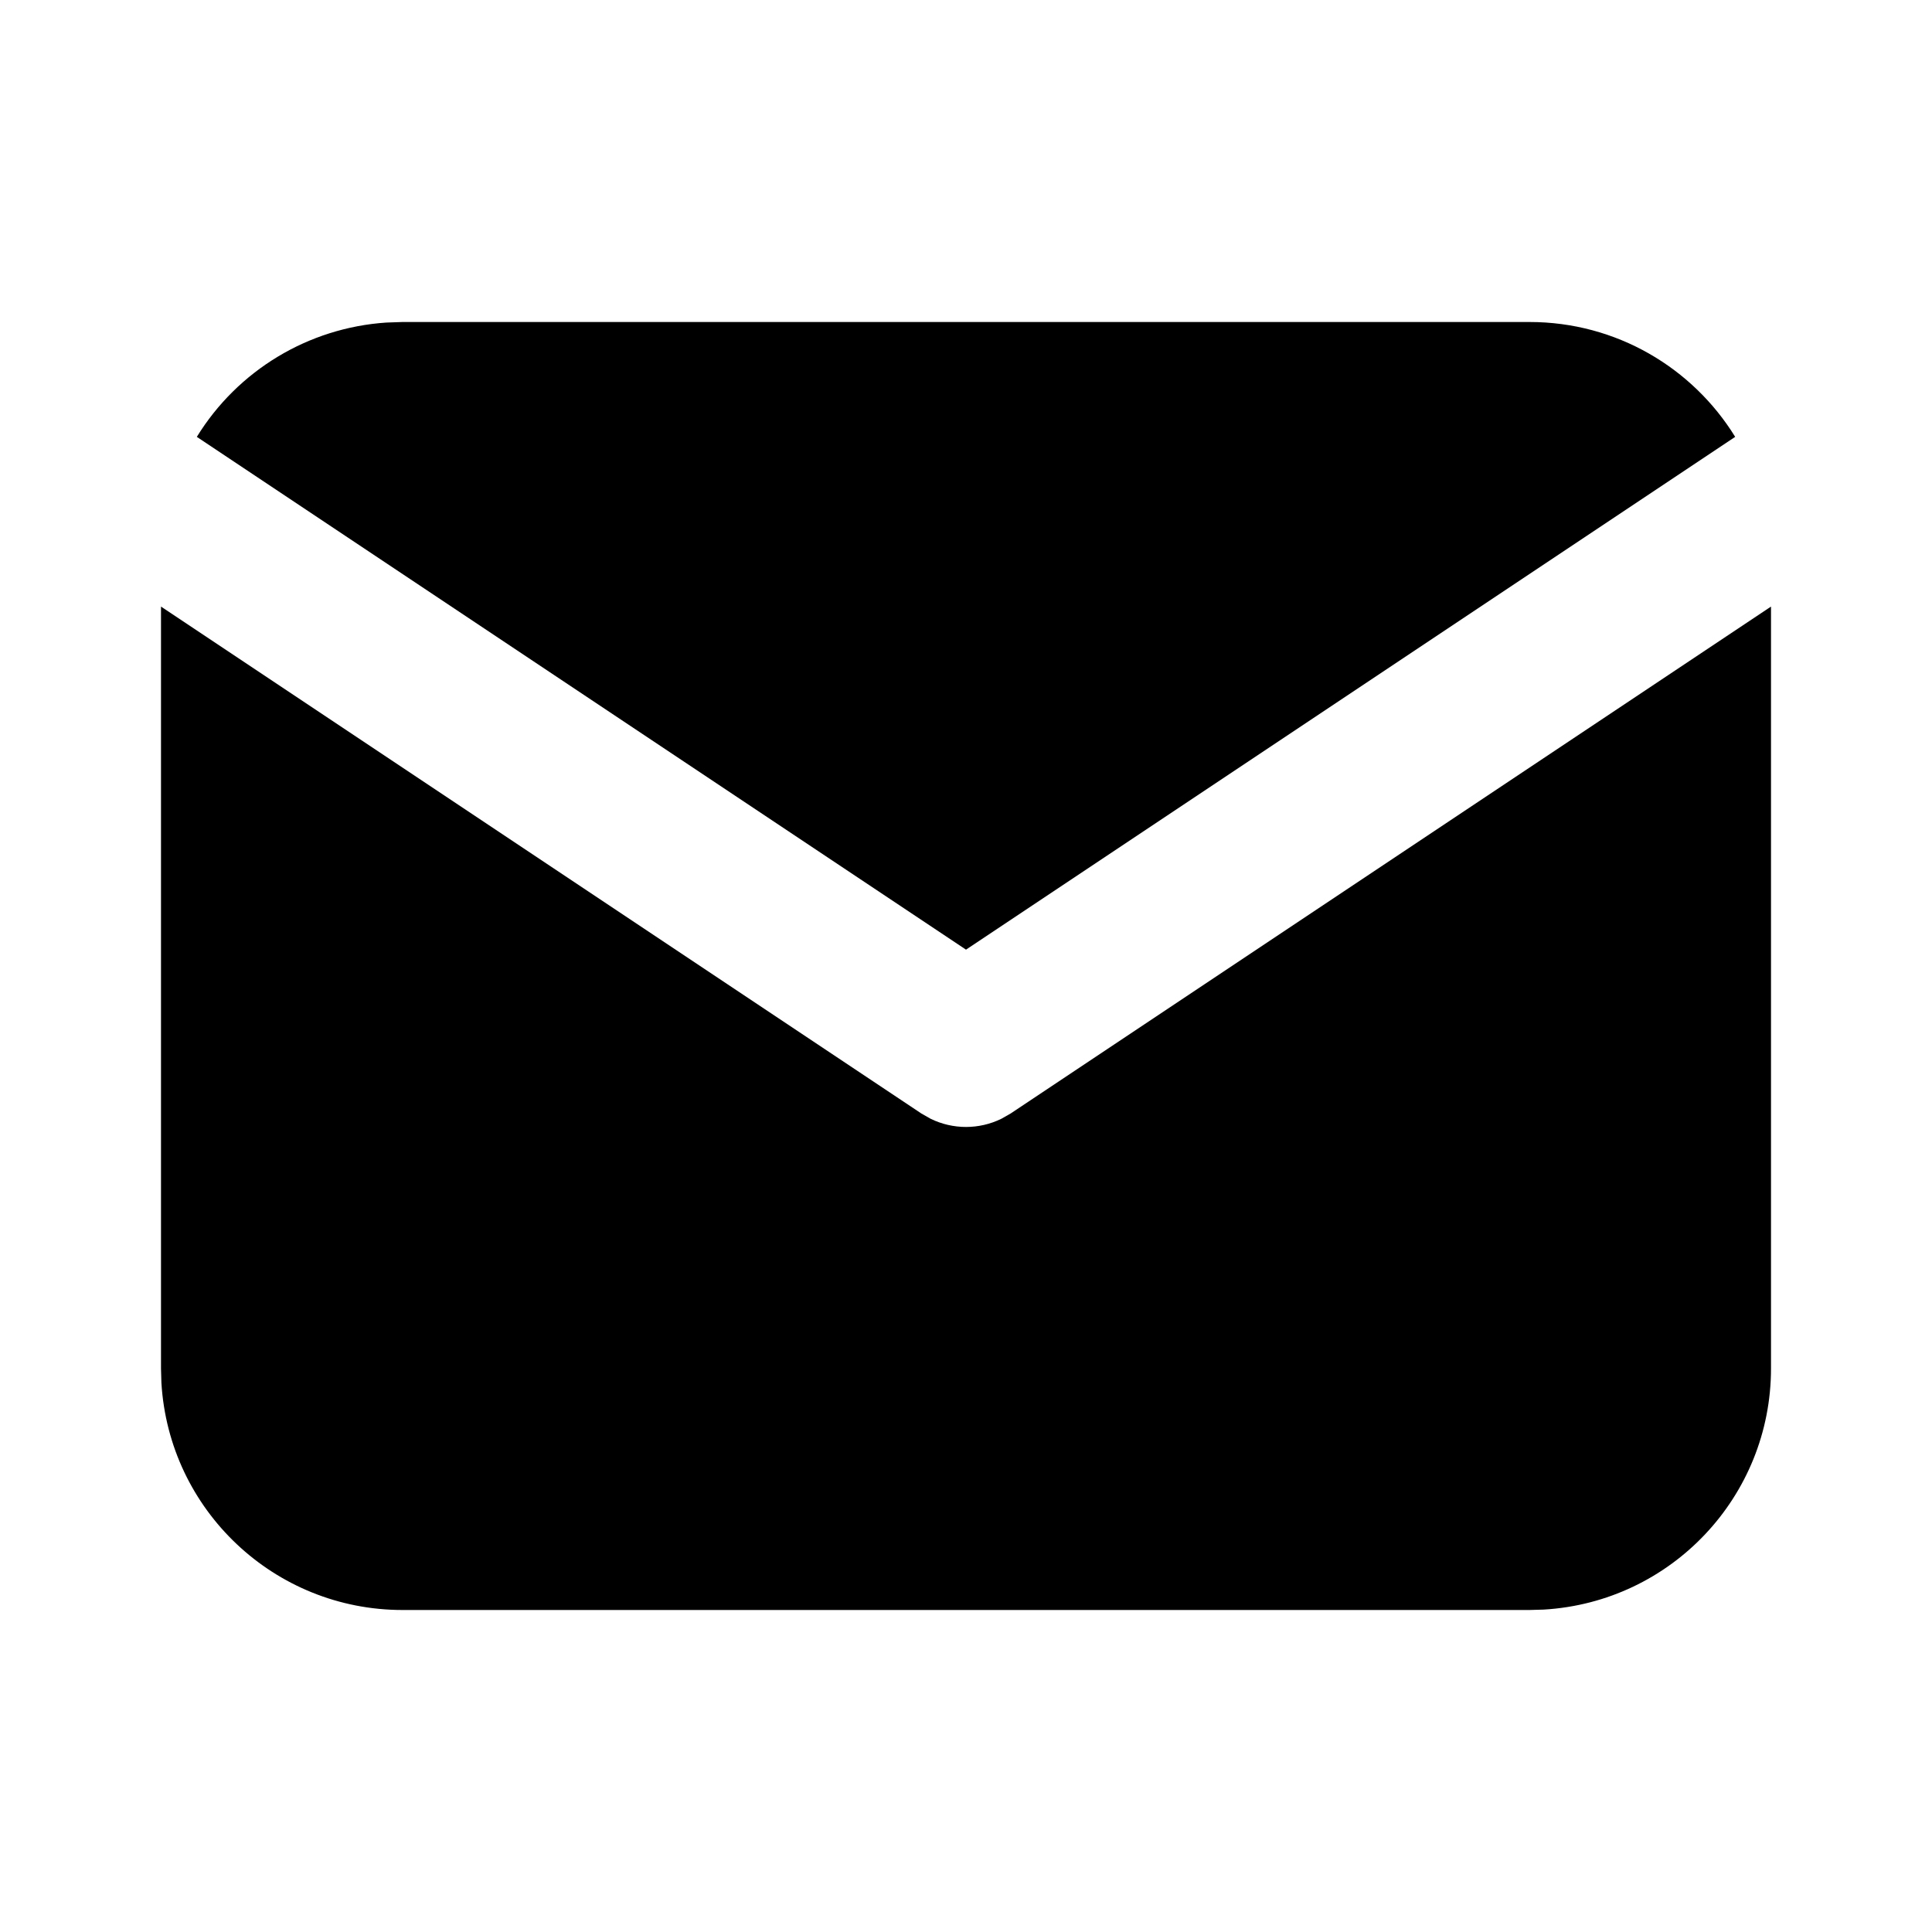
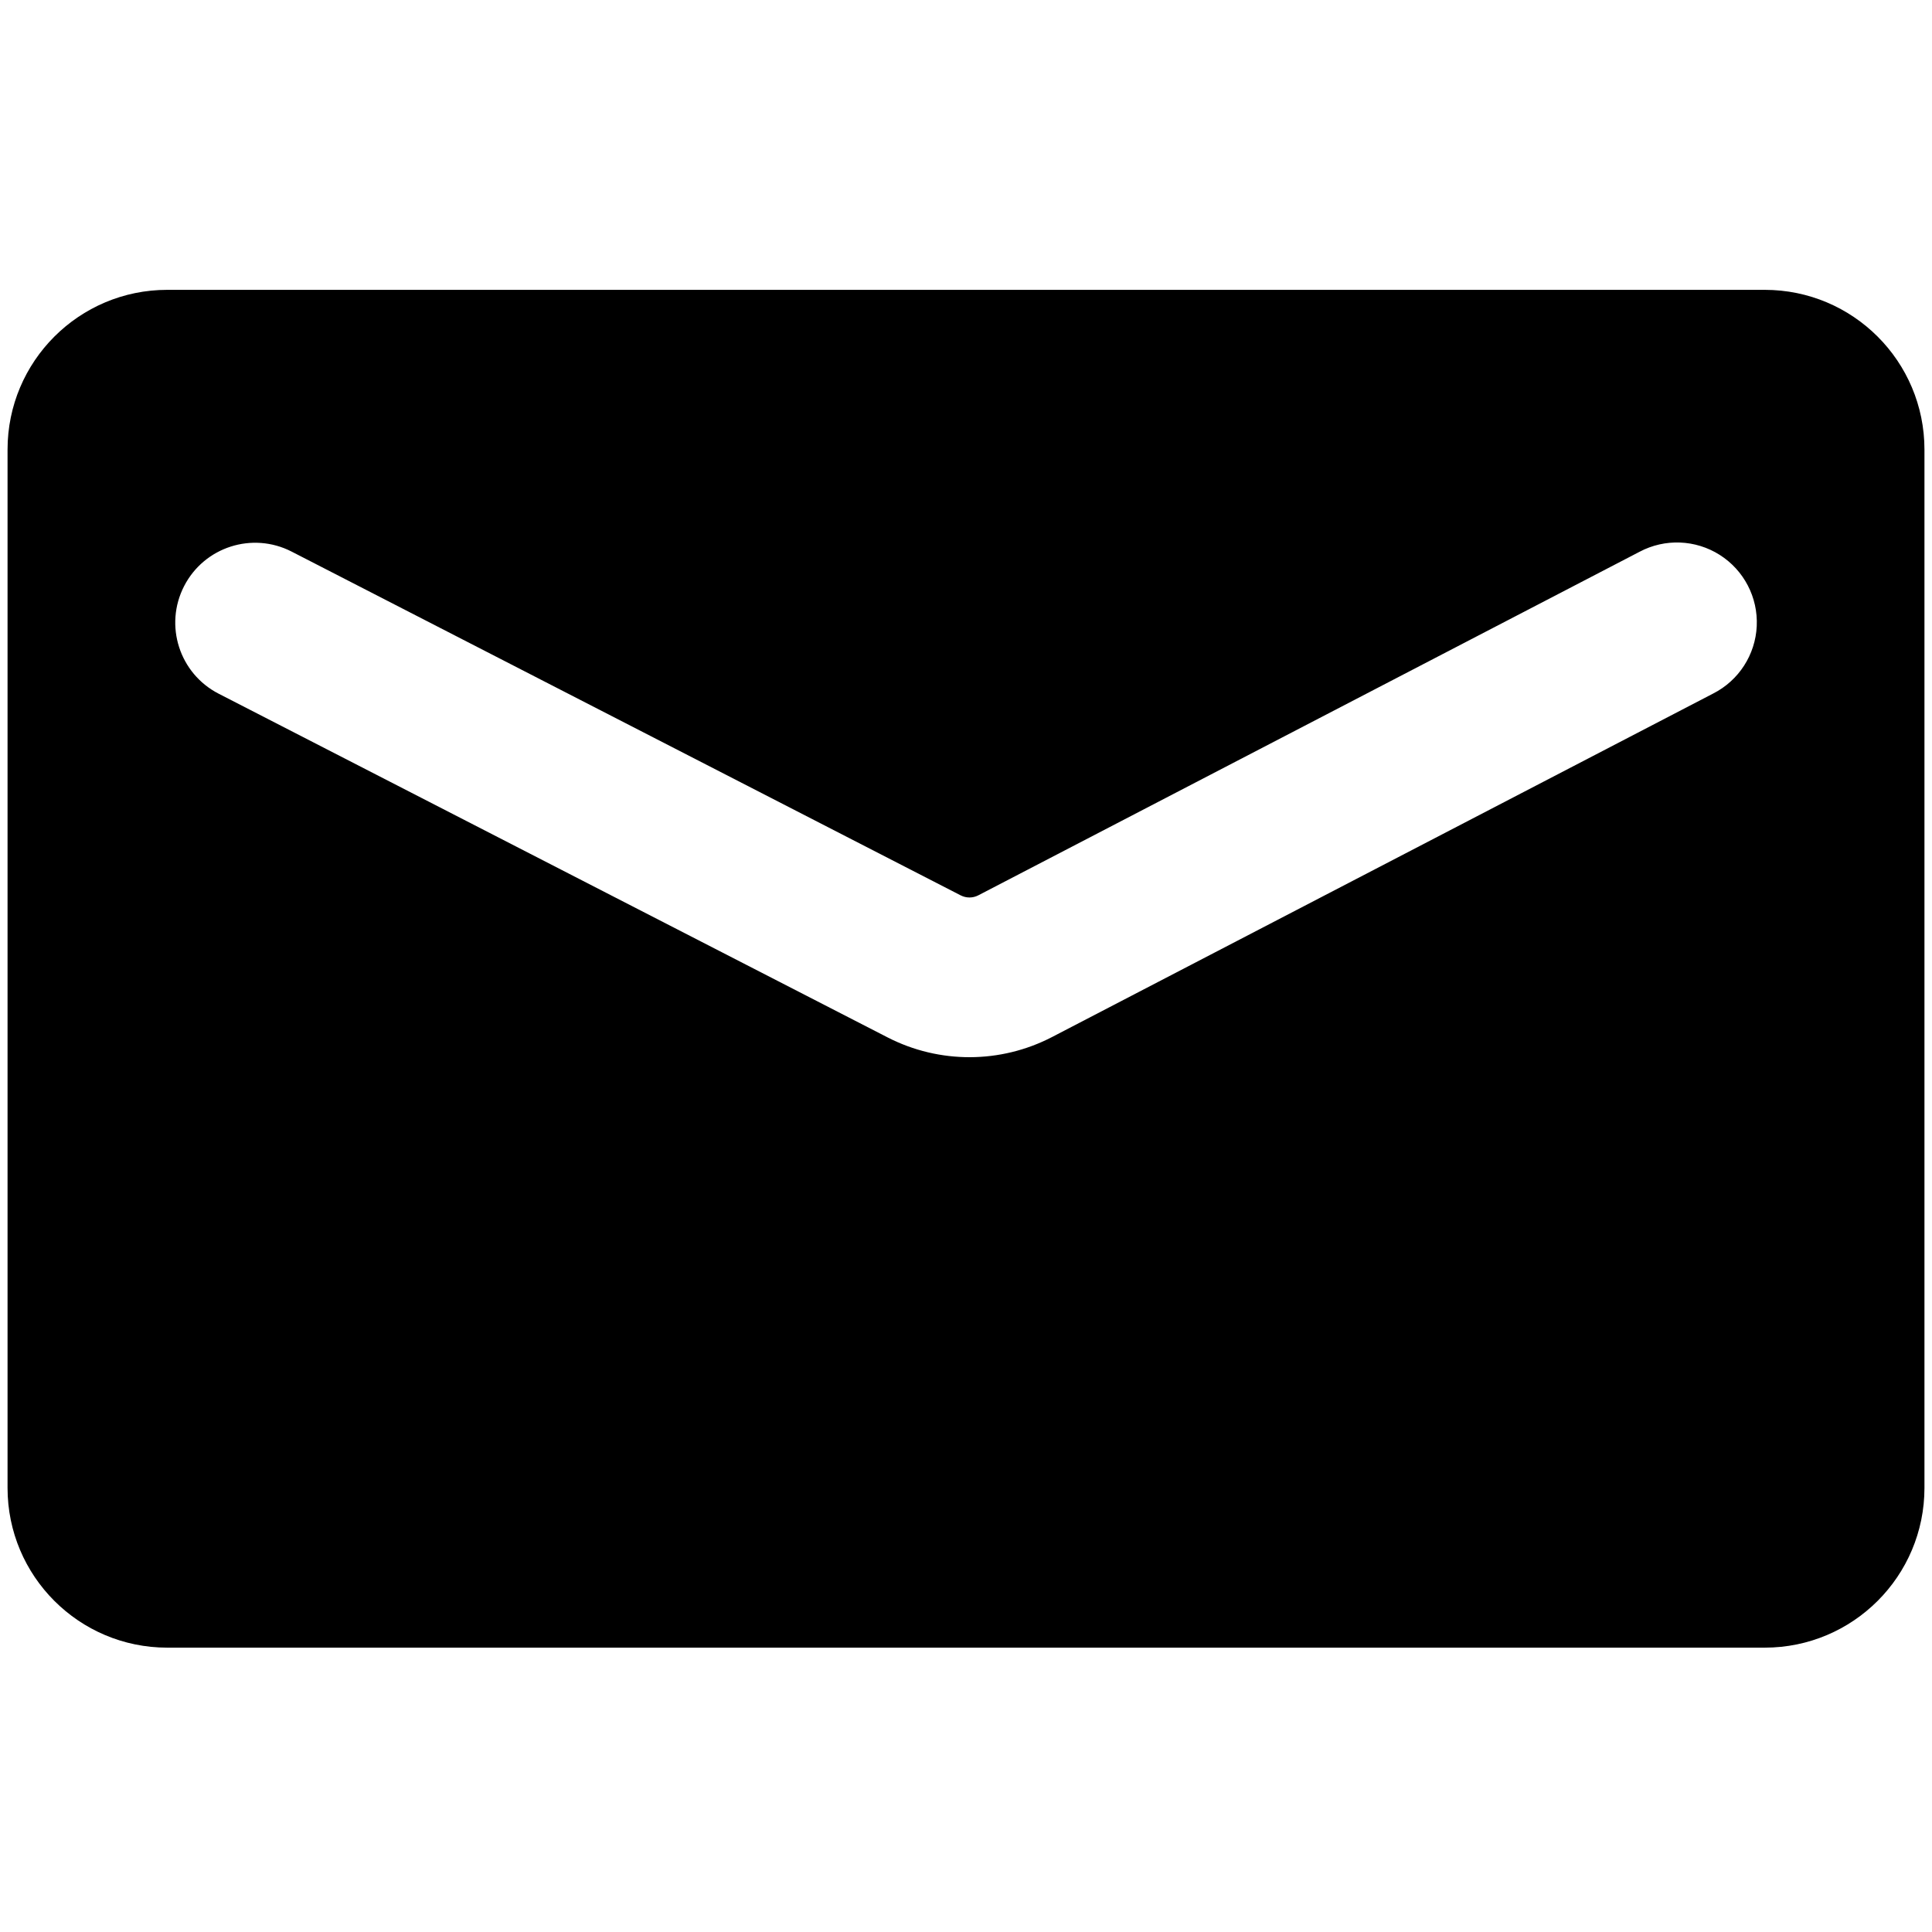
- <svg xmlns="http://www.w3.org/2000/svg" class="icon icon-tabler icon-tabler-mail-filled" width="24" height="24" viewBox="0 0 24 24" stroke-width="2" stroke="currentColor" fill="none" stroke-linecap="round" stroke-linejoin="round">
-   <path stroke="none" d="M0 0h24v24H0z" fill="none" />
-   <path d="M22 7.535v9.465a3 3 0 0 1 -2.824 2.995l-.176 .005h-14a3 3 0 0 1 -2.995 -2.824l-.005 -.176v-9.465l9.445 6.297l.116 .066a1 1 0 0 0 .878 0l.116 -.066l9.445 -6.297z" stroke-width="0" fill="currentColor" />
-   <path d="M19 4c1.08 0 2.027 .57 2.555 1.427l-9.555 6.37l-9.555 -6.37a2.999 2.999 0 0 1 2.354 -1.42l.201 -.007h14z" stroke-width="0" fill="currentColor" />
+ <svg xmlns="http://www.w3.org/2000/svg" t="1685547608439" class="icon" viewBox="0 0 1024 1024" version="1.1" p-id="30088" width="200" height="200">
+   <path d="M935.335 153.622h-846.667a84.667 84.667 0 0 0-84.667 84.667v550.333a84.667 84.667 0 0 0 84.667 84.667h846.667a84.667 84.667 0 0 0 84.667-84.667v-550.333a84.667 84.667 0 0 0-84.667-84.667z m-27.294 213.953L557.558 549.673a94.993 94.993 0 0 1-87.066 0.198l-354.612-182.203a42.333 42.333 0 0 1 38.698-75.308l354.607 182.203a10.197 10.197 0 0 0 9.342-0.023l350.478-182.09a42.333 42.333 0 1 1 39.034 75.128z" fill="currentColor" p-id="30089" />
</svg>
